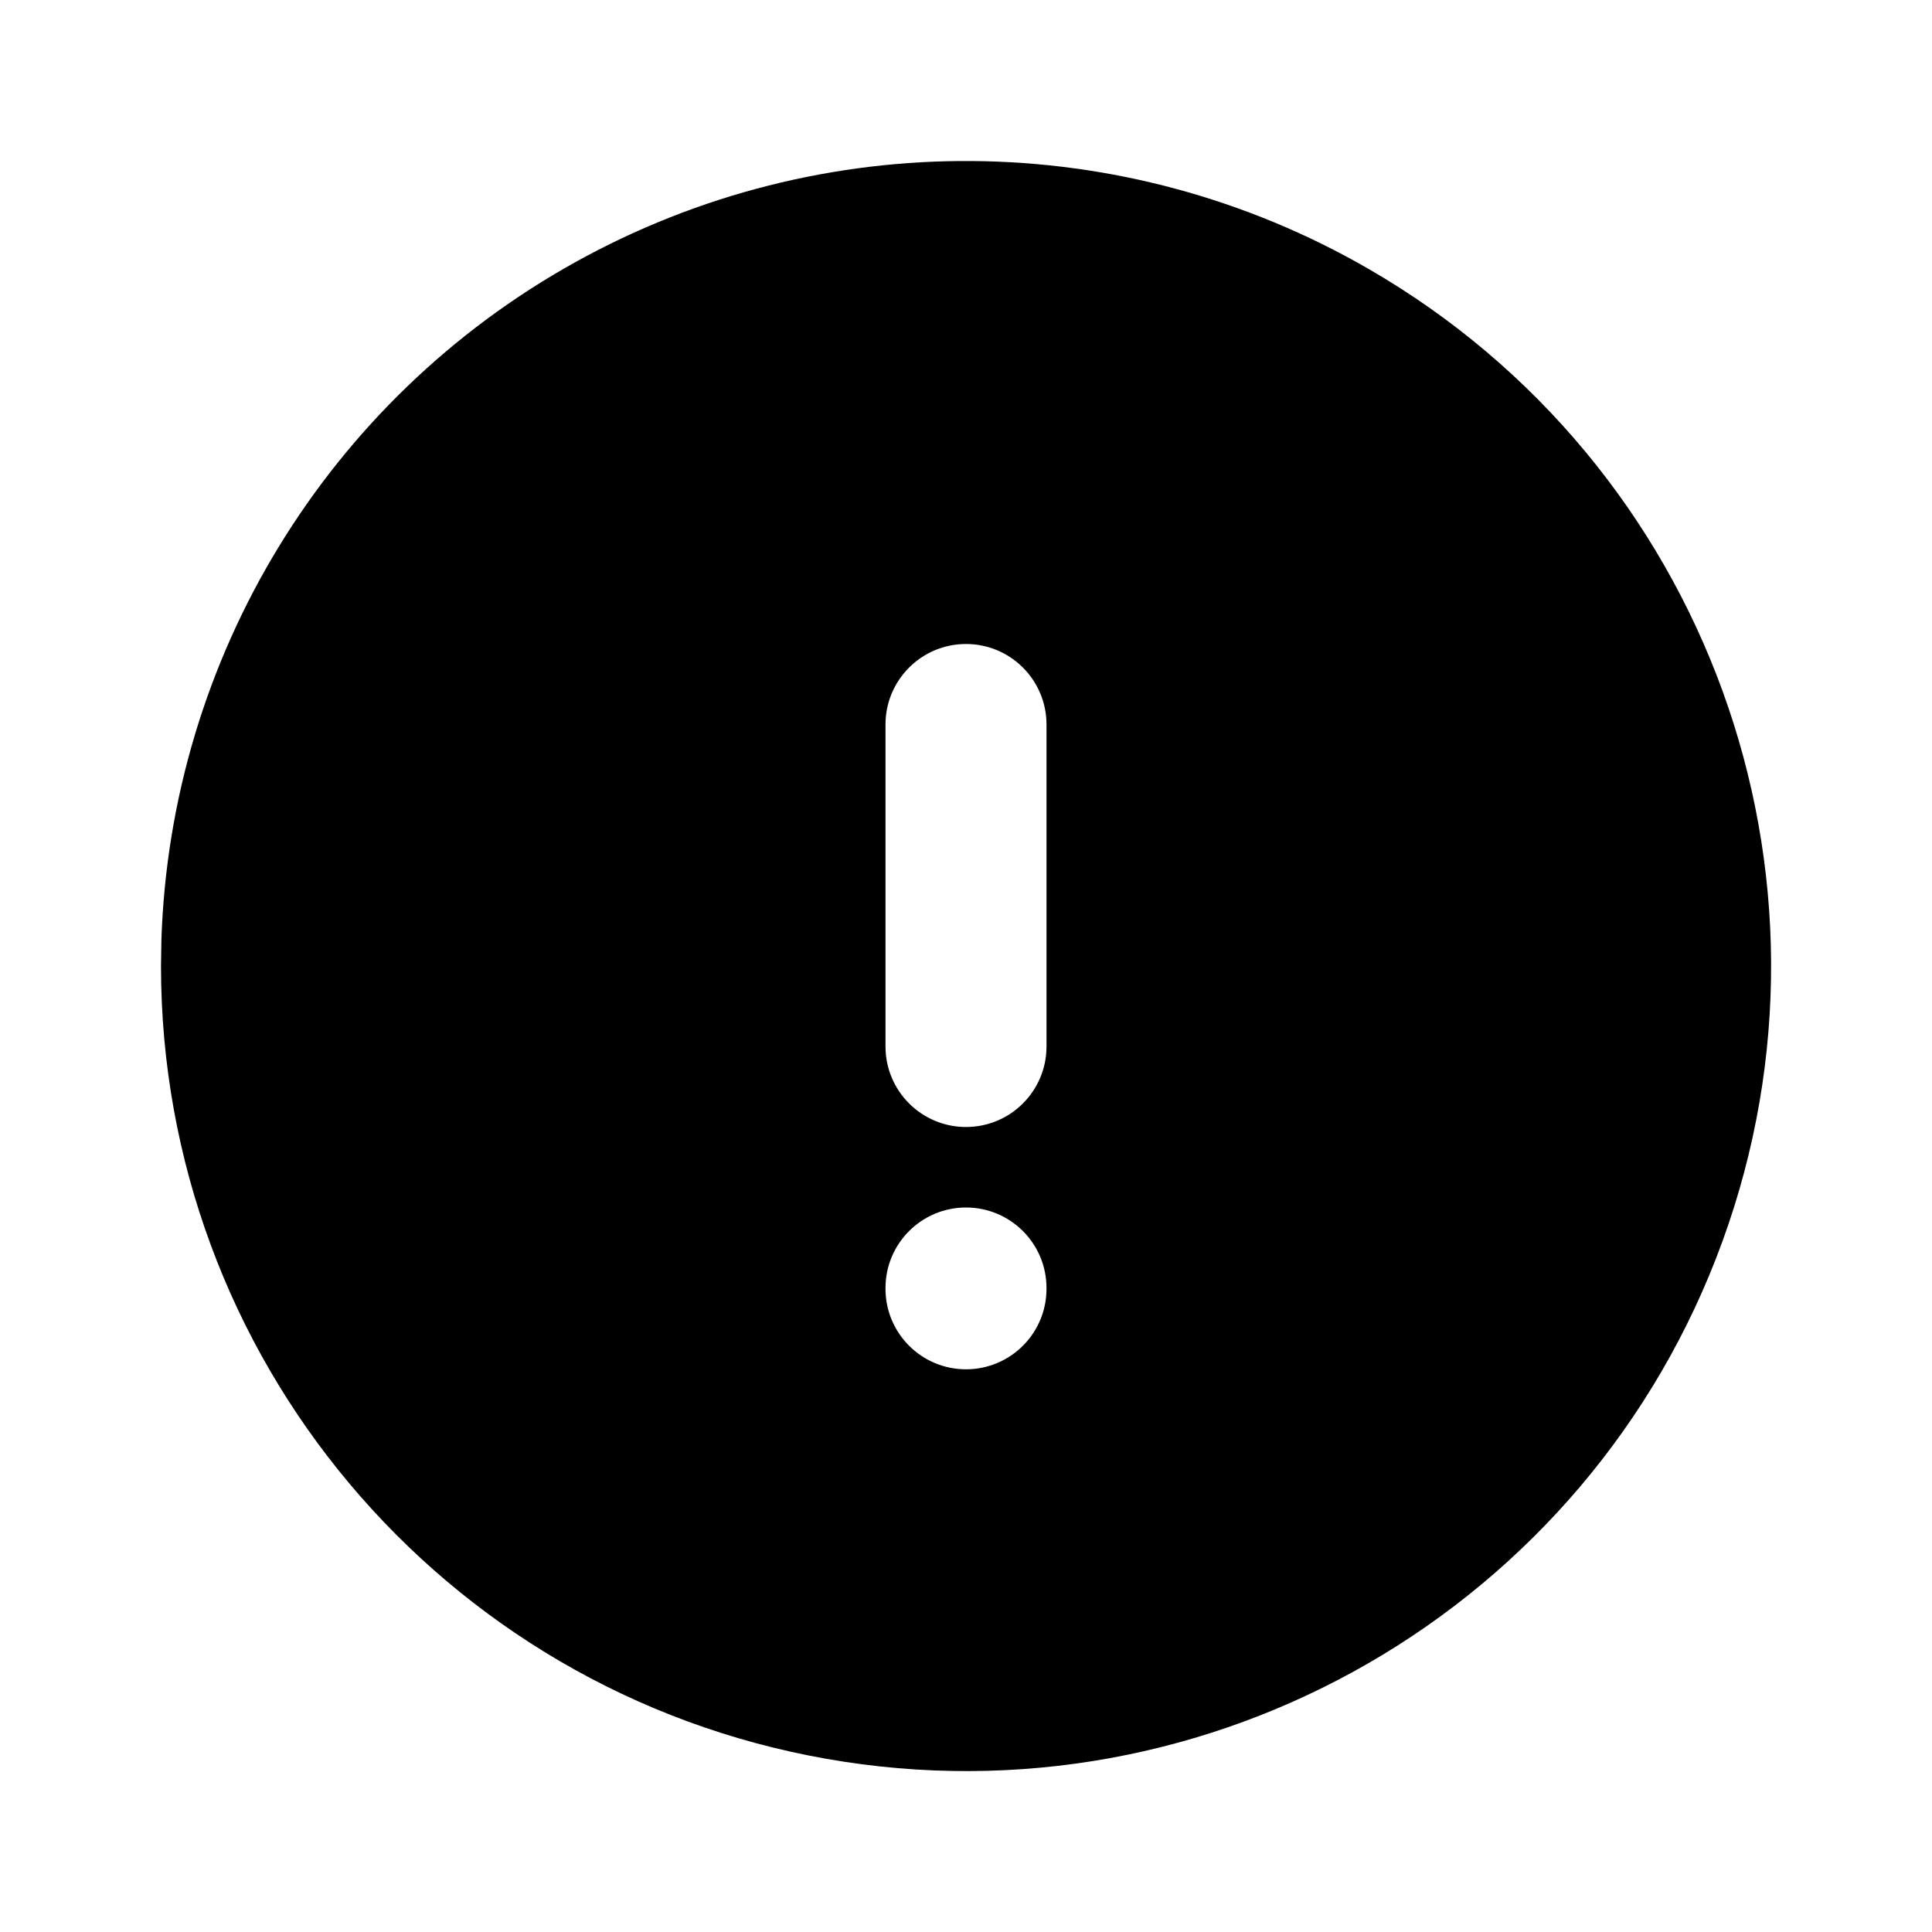
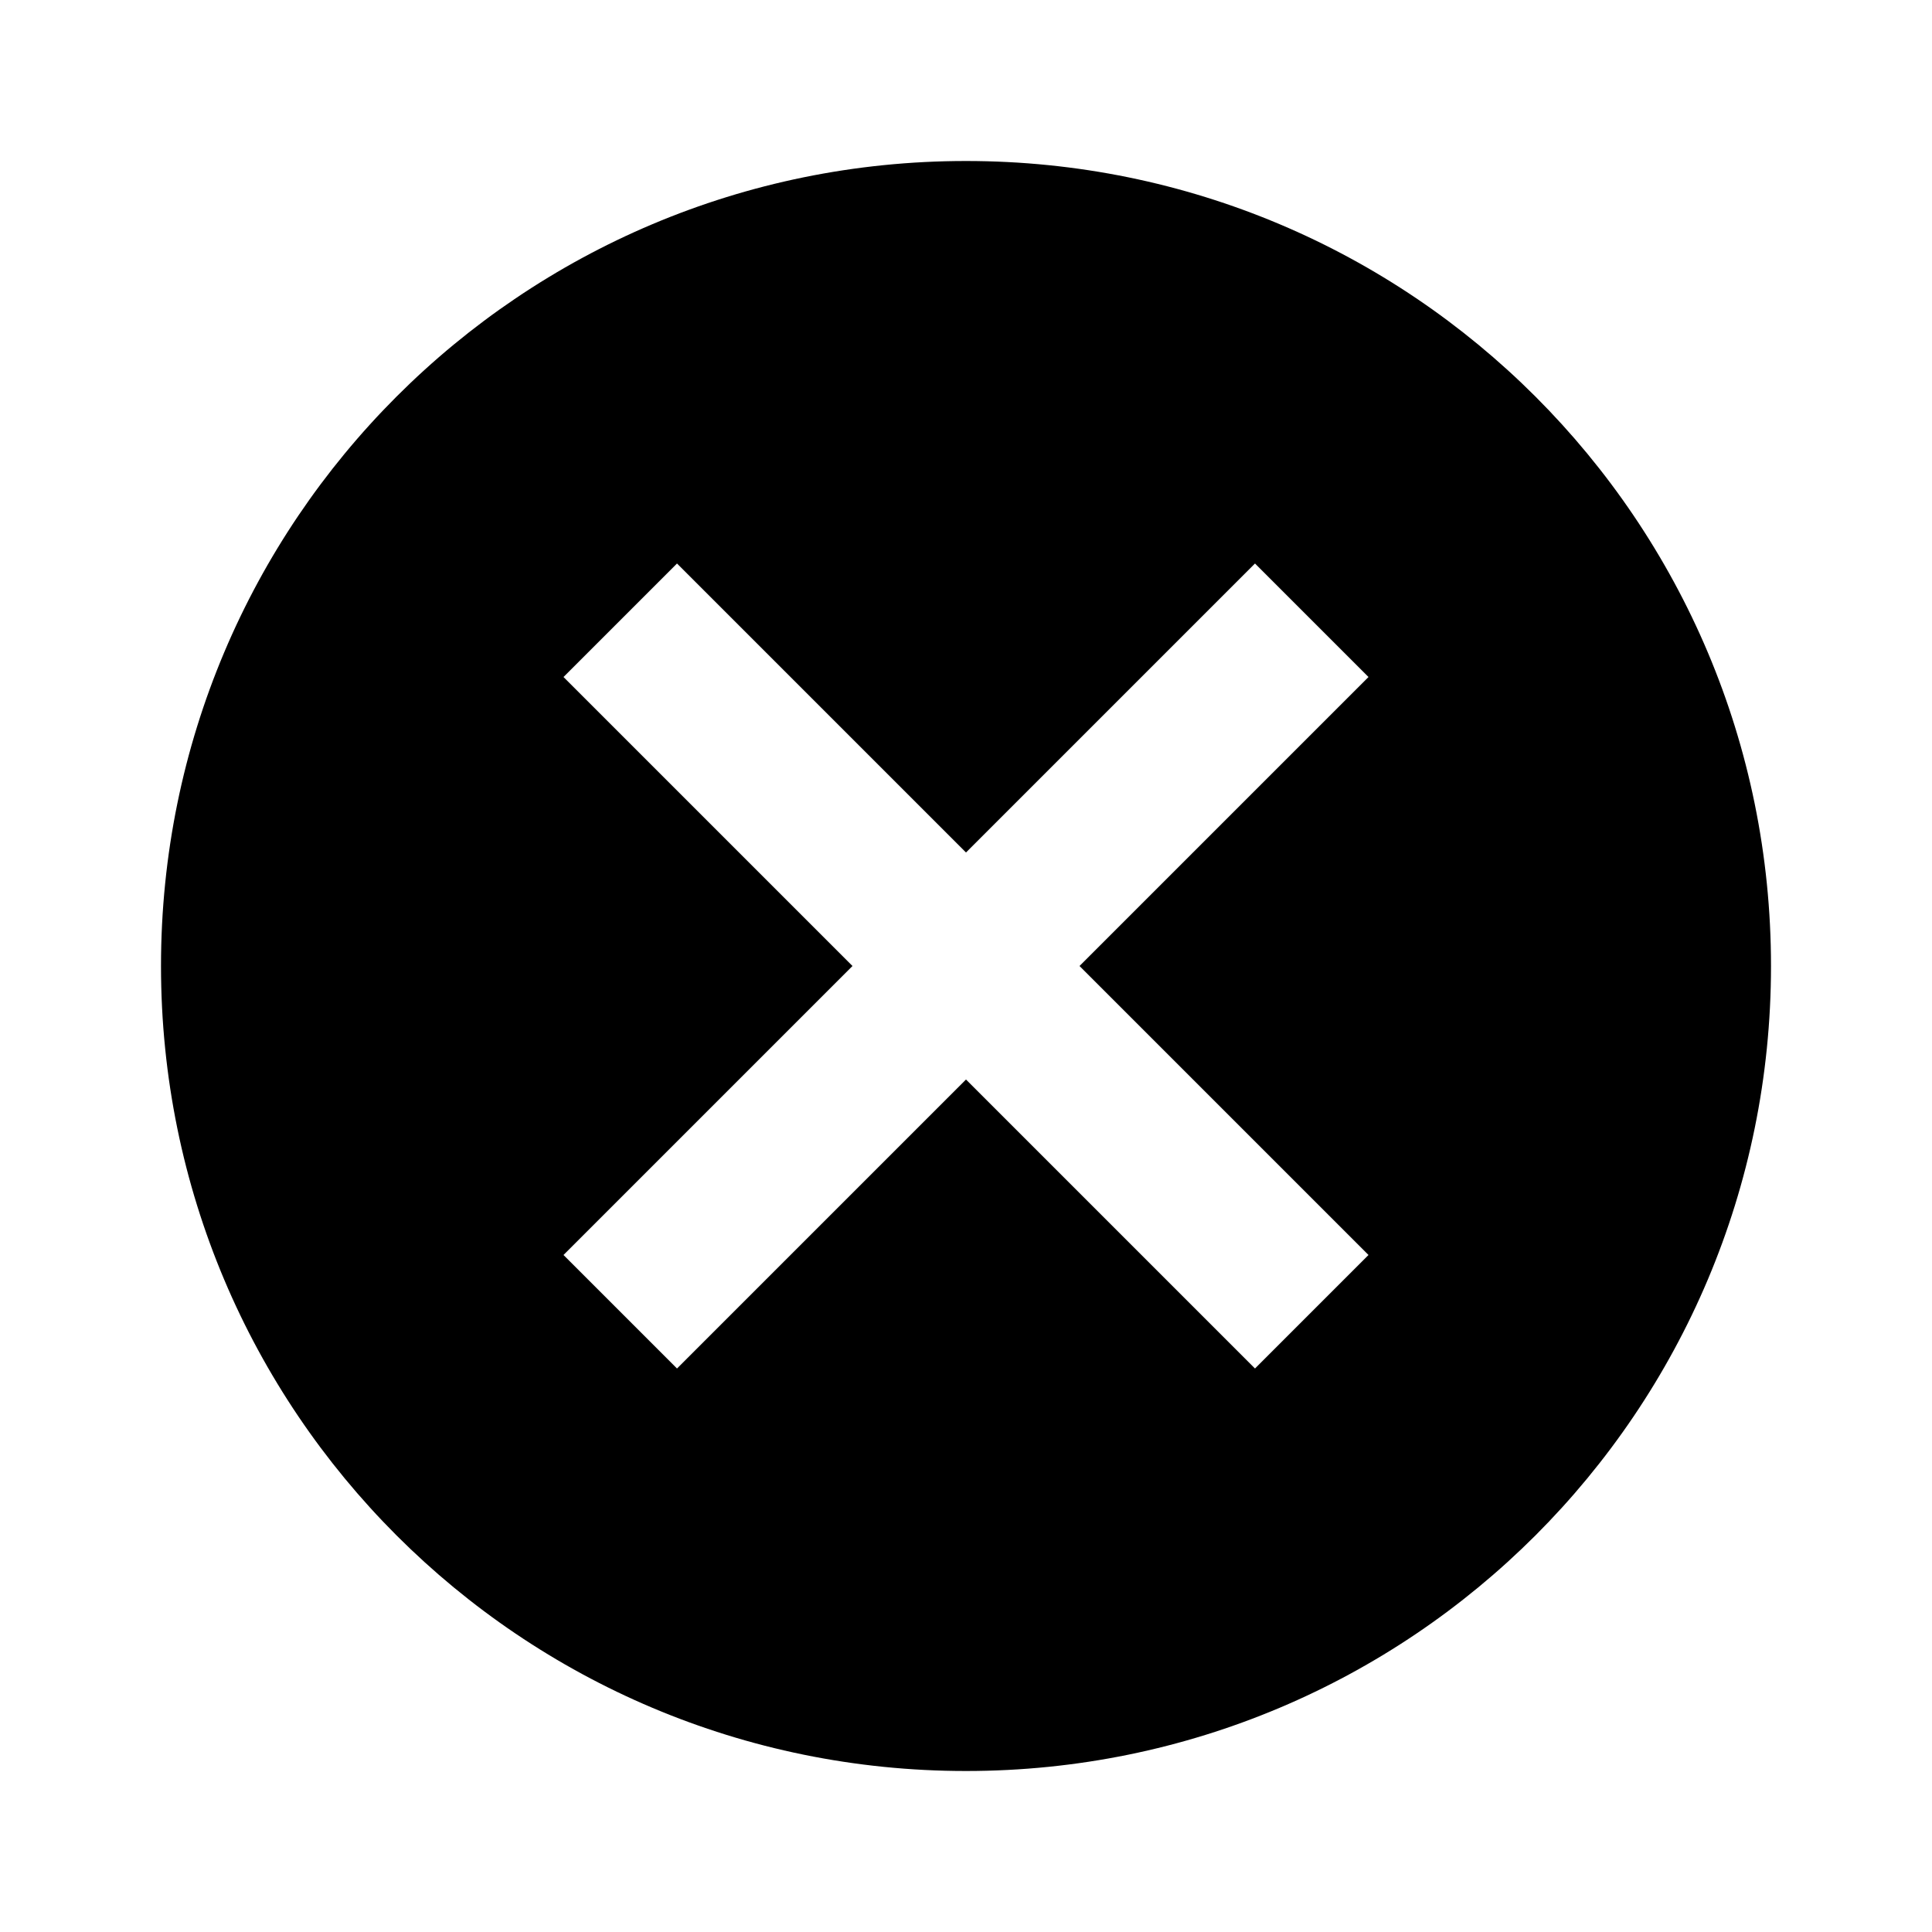
- <svg xmlns="http://www.w3.org/2000/svg" width="24" height="24" viewBox="0 0 24 24" fill="currentColor" class="icon icon-tabler icons-tabler-filled icon-tabler-exclamation-circle">
-   <path stroke="none" d="M0 0h24v24H0z" fill="none" />
-   <path d="M17 3.34a10 10 0 1 1 -15 8.66l.005 -.324a10 10 0 0 1 14.995 -8.336m-5 11.66a1 1 0 0 0 -1 1v.01a1 1 0 0 0 2 0v-.01a1 1 0 0 0 -1 -1m0 -7a1 1 0 0 0 -1 1v4a1 1 0 0 0 2 0v-4a1 1 0 0 0 -1 -1" />
+ <svg xmlns="http://www.w3.org/2000/svg" width="24" height="24" viewBox="0 0 24 24" fill="currentColor">
+   <path d="M12 2C6.47 2 2 6.47 2 12s4.47 10 10 10 10-4.47 10-10S17.53 2 12 2zm5 13.59L15.59 17 12 13.41 8.41 17 7 15.59 10.59 12 7 8.41 8.41 7 12 10.59 15.59 7 17 8.41 13.41 12 17 15.59z" />
</svg>
